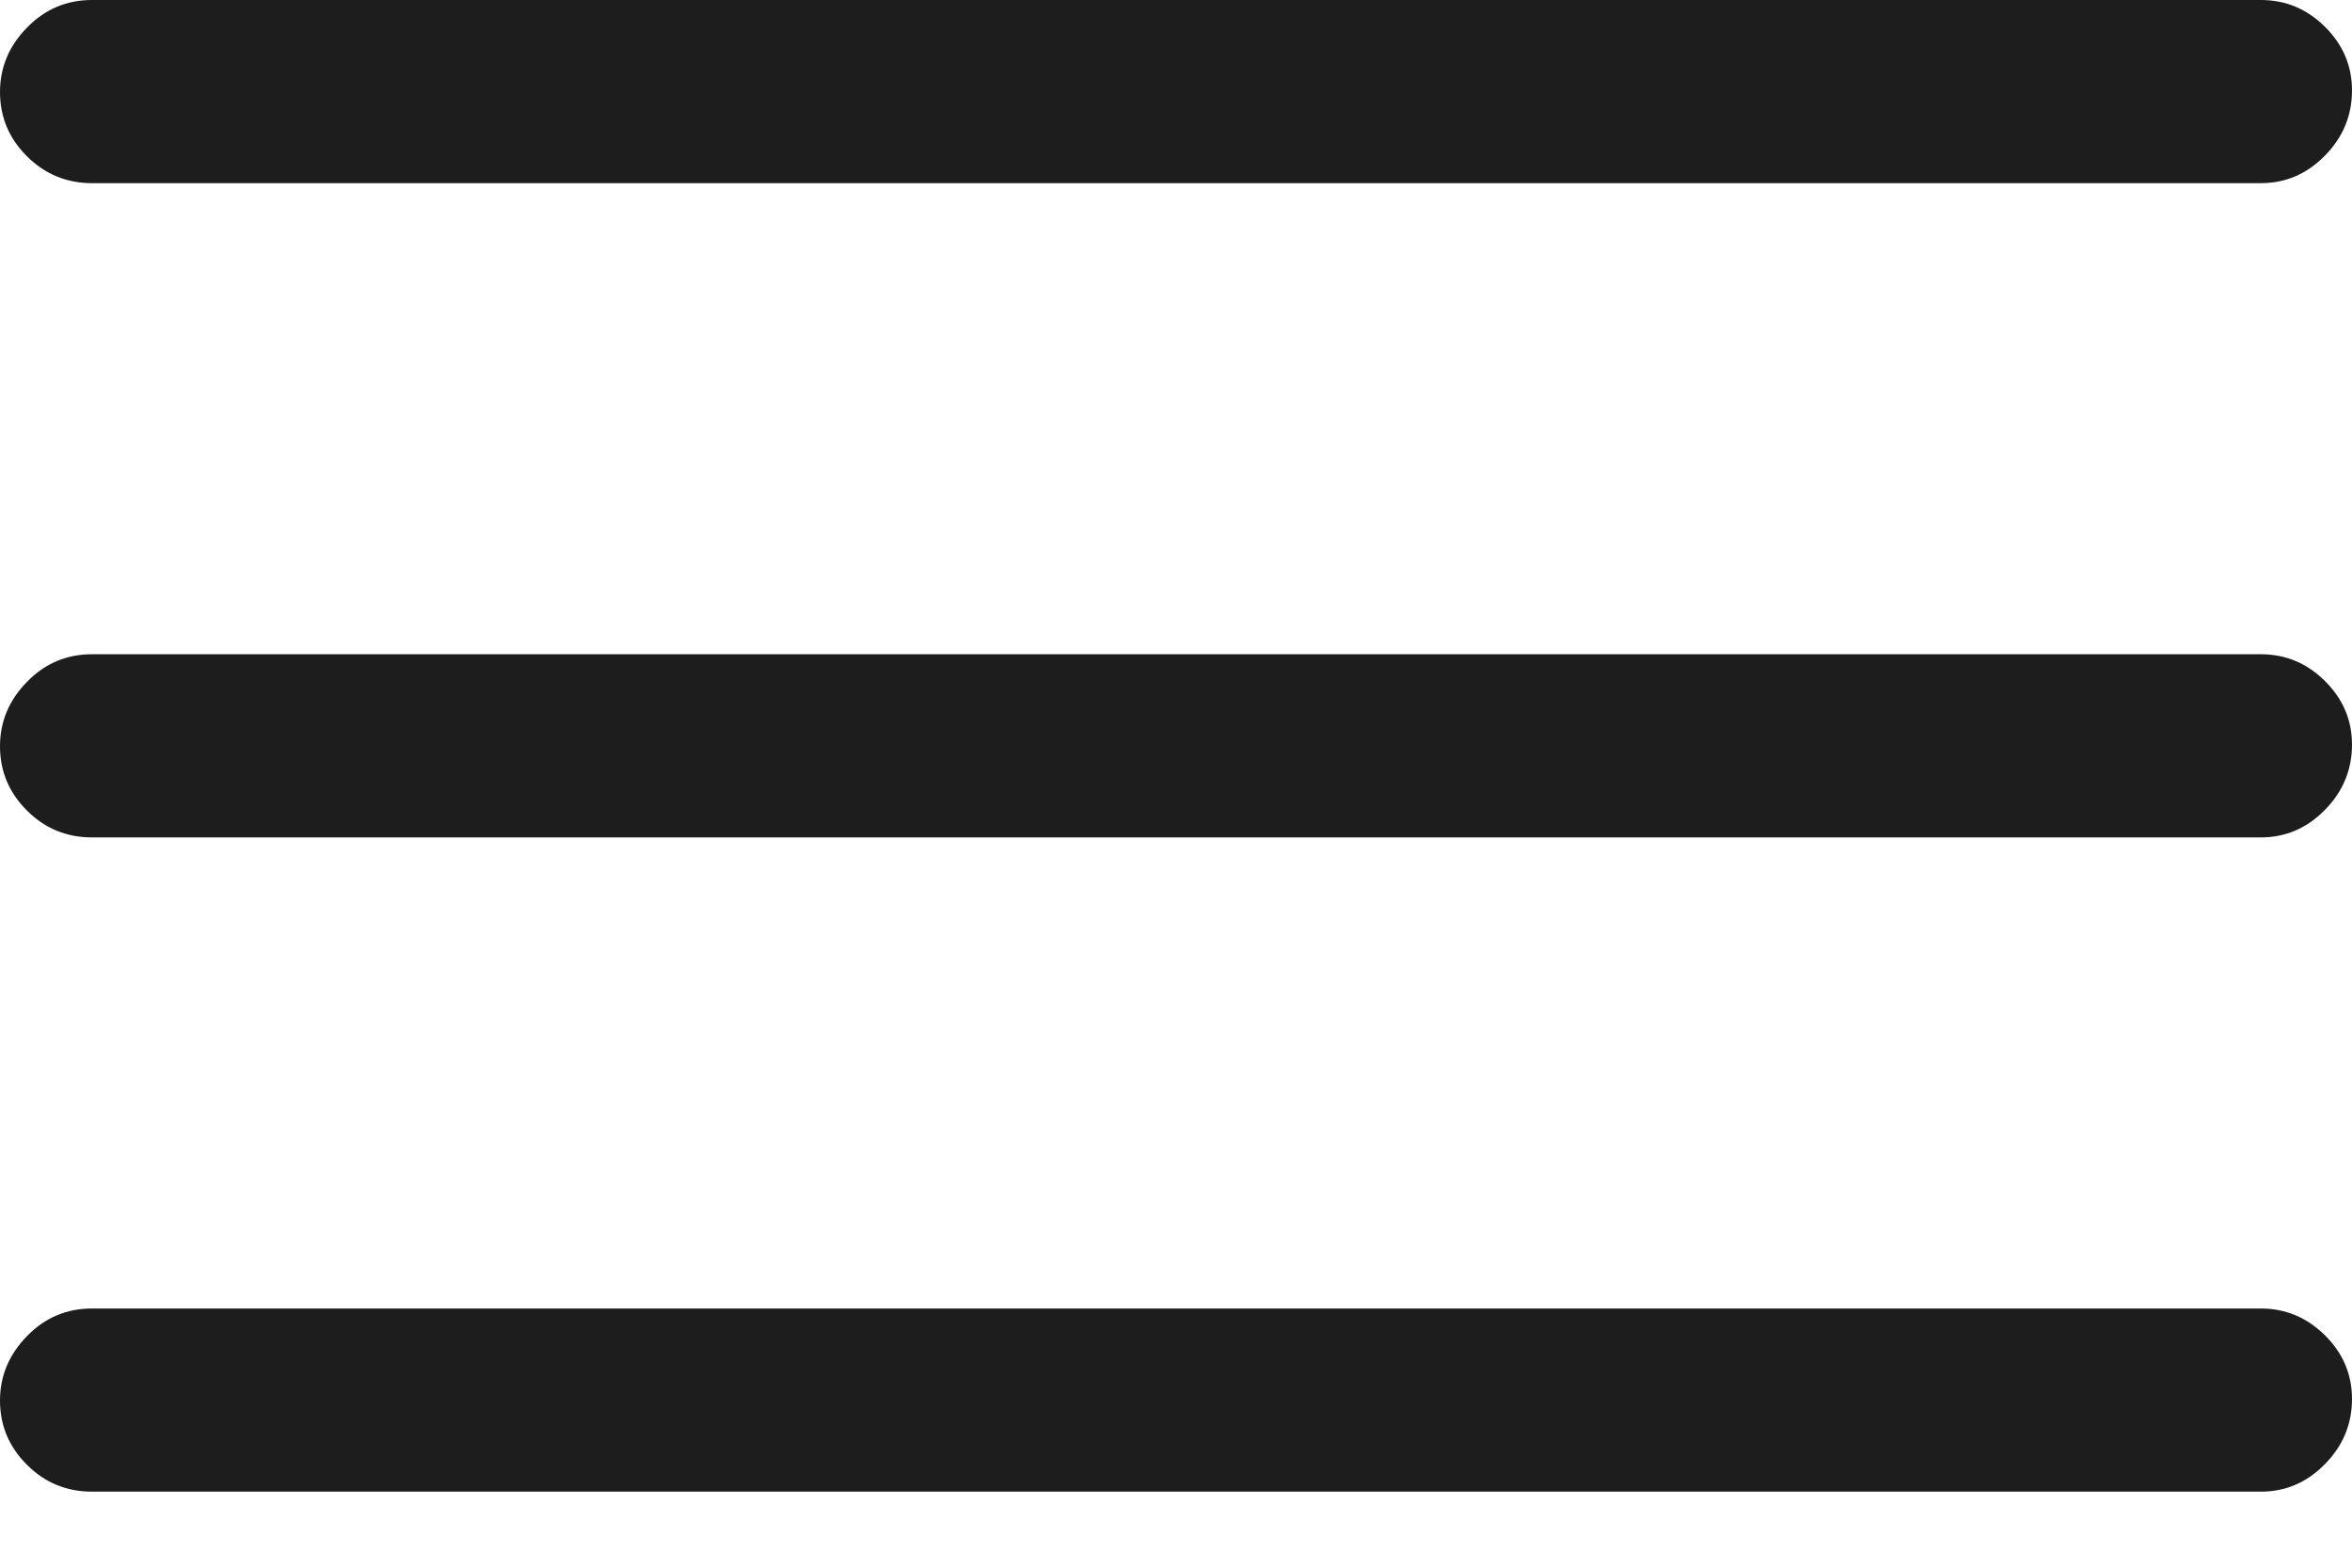
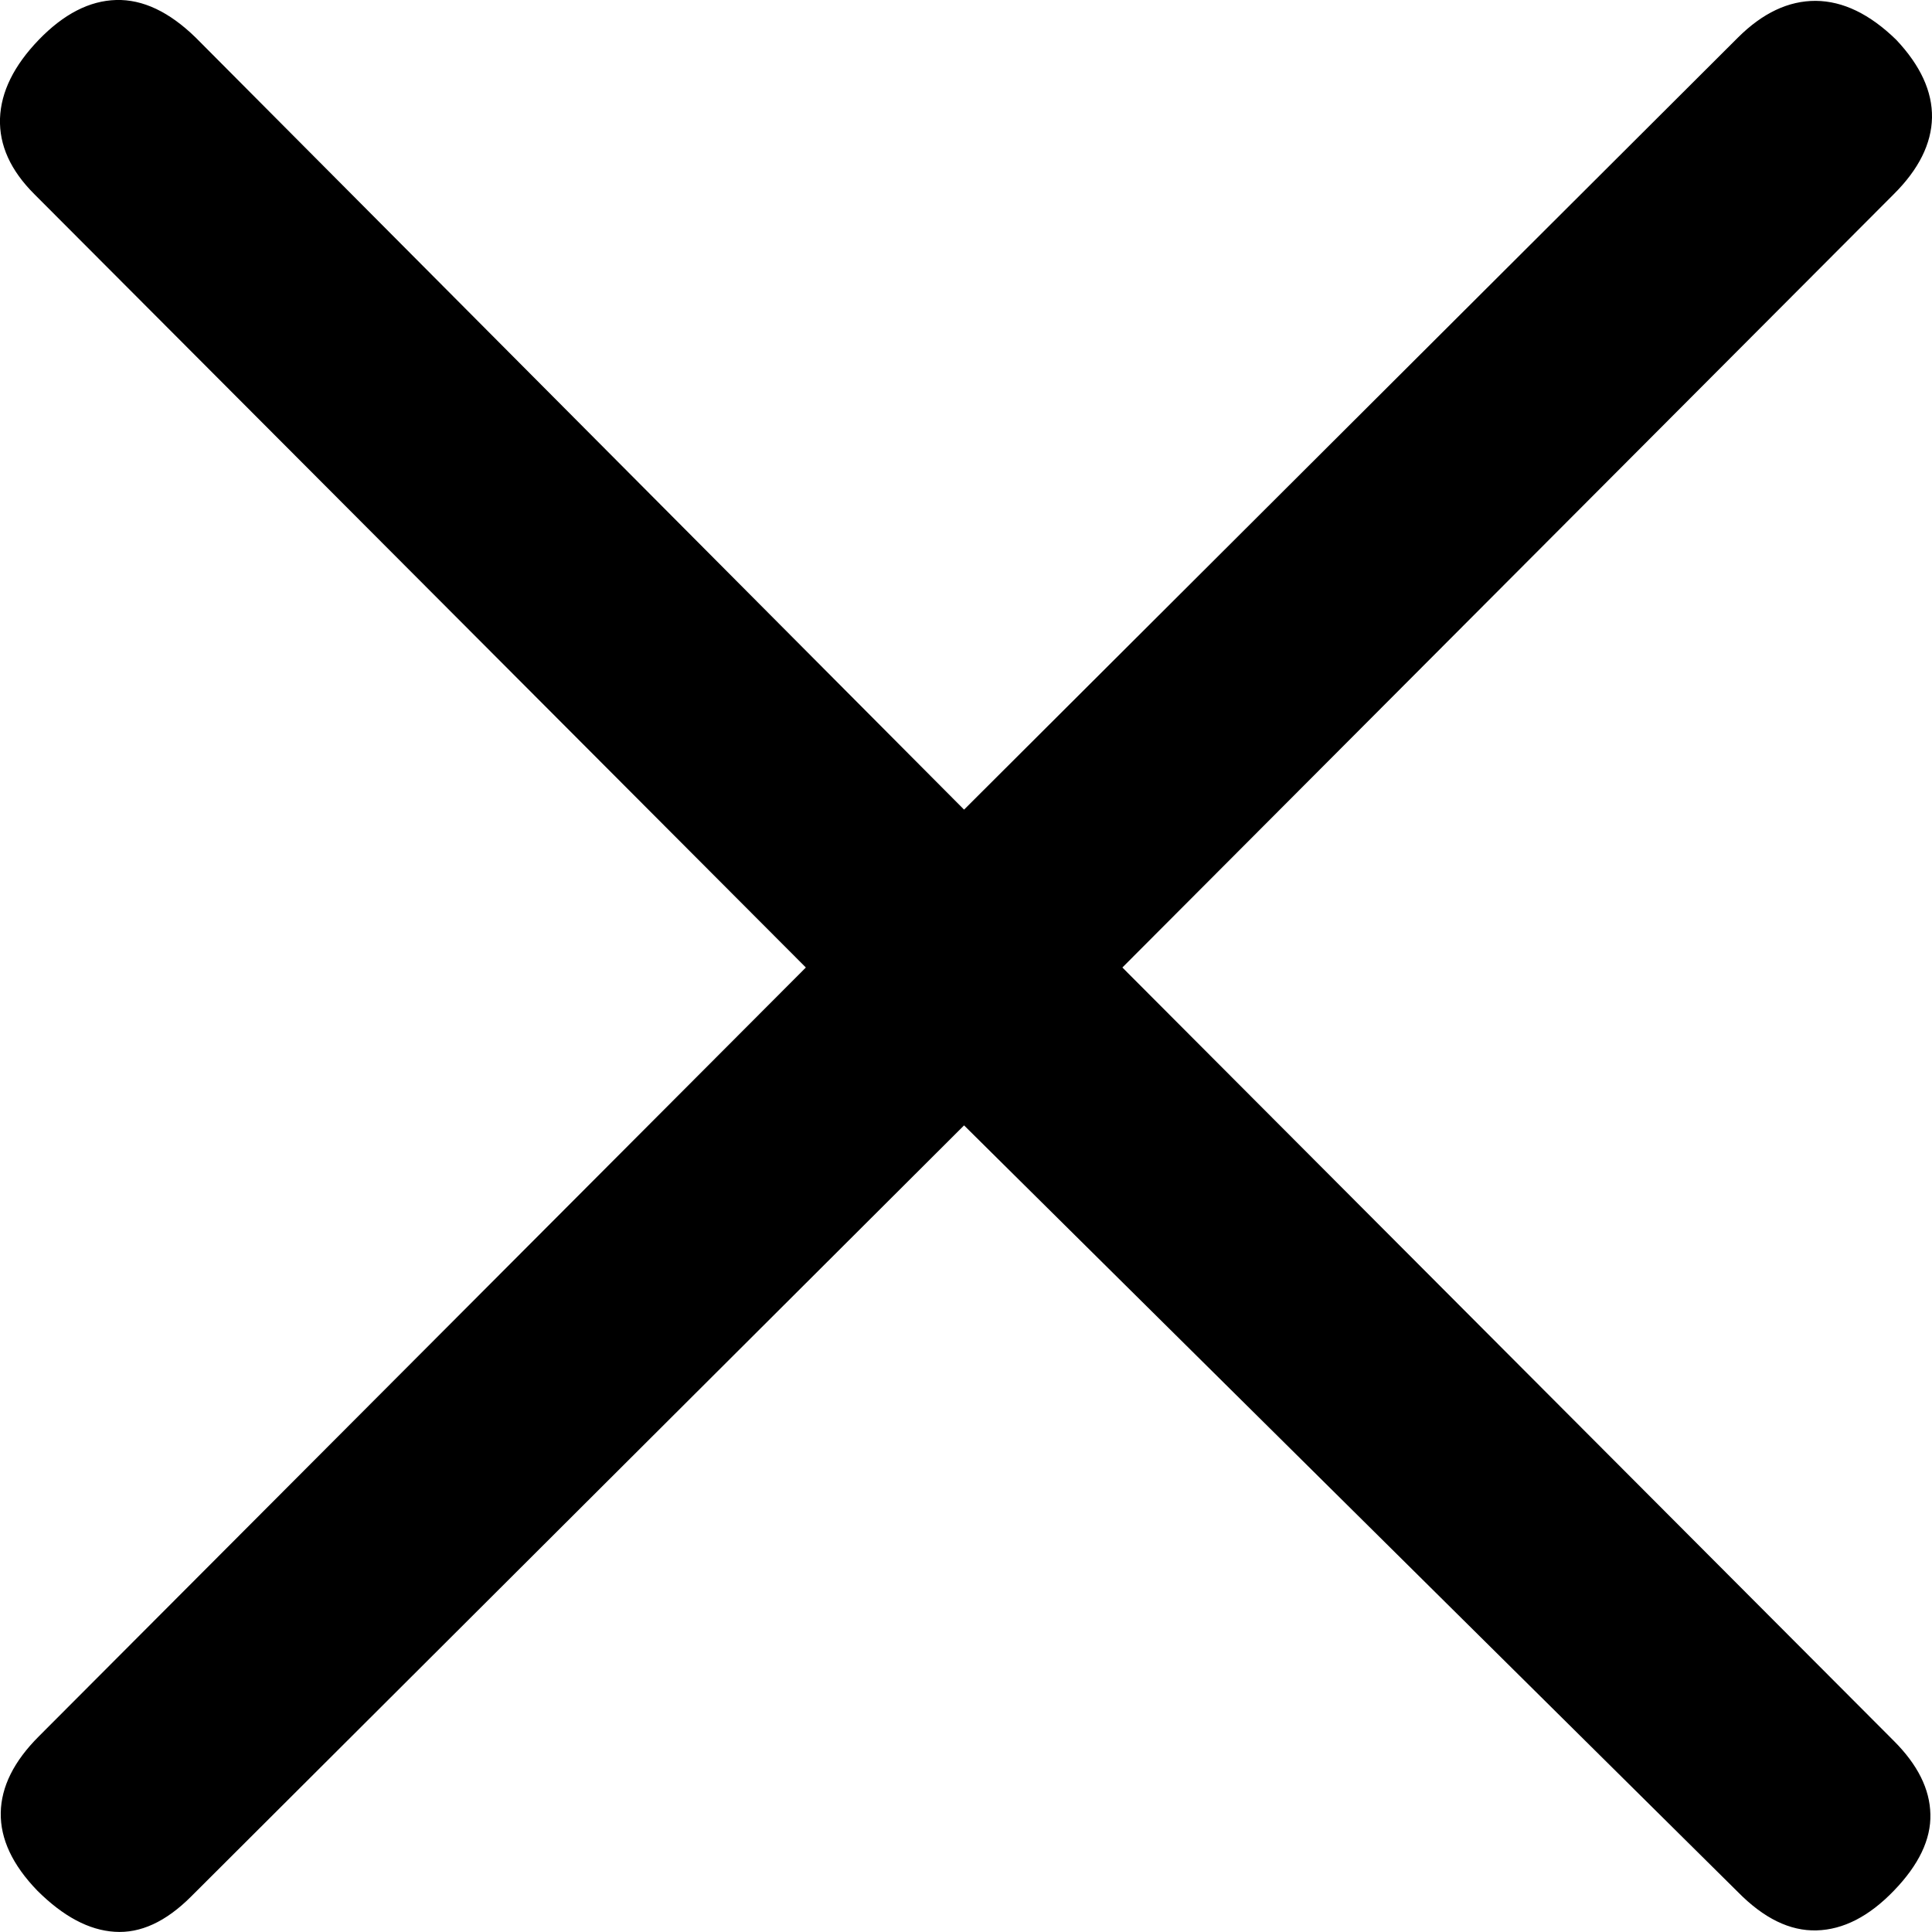
- <svg xmlns="http://www.w3.org/2000/svg" width="18" height="12" viewBox="0 0 18 12" fill="none">
-   <path d="M0.704 11.418C0.51 11.418 0.344 11.35 0.207 11.213C0.069 11.076 0 10.912 0 10.72C0 10.532 0.069 10.368 0.207 10.227C0.344 10.086 0.51 10.016 0.704 10.016H17.302C17.492 10.016 17.655 10.085 17.793 10.221C17.931 10.358 18 10.52 18 10.709C18 10.9 17.931 11.067 17.793 11.207C17.655 11.348 17.492 11.418 17.302 11.418H0.704ZM0.704 6.41C0.51 6.41 0.344 6.342 0.207 6.205C0.069 6.068 0 5.904 0 5.712C0 5.524 0.069 5.359 0.207 5.219C0.344 5.078 0.51 5.008 0.704 5.008H17.302C17.492 5.008 17.655 5.076 17.793 5.213C17.931 5.35 18 5.512 18 5.7C18 5.892 17.931 6.059 17.793 6.199C17.655 6.34 17.492 6.41 17.302 6.41H0.704ZM0.704 1.402C0.51 1.402 0.344 1.333 0.207 1.197C0.069 1.06 0 0.896 0 0.704C0 0.516 0.069 0.351 0.207 0.211C0.344 0.07 0.51 0 0.704 0H17.302C17.492 0 17.655 0.068 17.793 0.205C17.931 0.342 18 0.504 18 0.692C18 0.884 17.931 1.051 17.793 1.191C17.655 1.332 17.492 1.402 17.302 1.402H0.704Z" fill="#1D1D1D" />
+ <svg xmlns="http://www.w3.org/2000/svg" width="18" height="18" viewBox="0 0 18 18" fill="none">
+   <path d="M8.982 10.485L1.78 17.67C1.545 17.905 1.308 18.014 1.068 17.998C0.829 17.983 0.589 17.855 0.348 17.615C0.116 17.375 0.003 17.133 0.007 16.89C0.011 16.646 0.13 16.409 0.361 16.178L7.508 9.014L0.319 1.808C0.098 1.587 -0.008 1.353 0 1.104C0.009 0.855 0.13 0.611 0.361 0.371C0.593 0.131 0.833 0.007 1.082 0C1.33 -0.007 1.577 0.11 1.823 0.35L8.982 7.543L16.192 0.35C16.422 0.121 16.663 0.007 16.917 0.008C17.171 0.01 17.421 0.131 17.667 0.371C17.893 0.611 18.004 0.853 18 1.096C17.995 1.339 17.877 1.577 17.645 1.808L10.457 9.014L17.645 16.22C17.866 16.441 17.98 16.668 17.985 16.903C17.991 17.137 17.877 17.375 17.645 17.615C17.414 17.855 17.174 17.978 16.925 17.985C16.677 17.992 16.433 17.873 16.192 17.628L8.982 10.485Z" fill="black" />
</svg>
